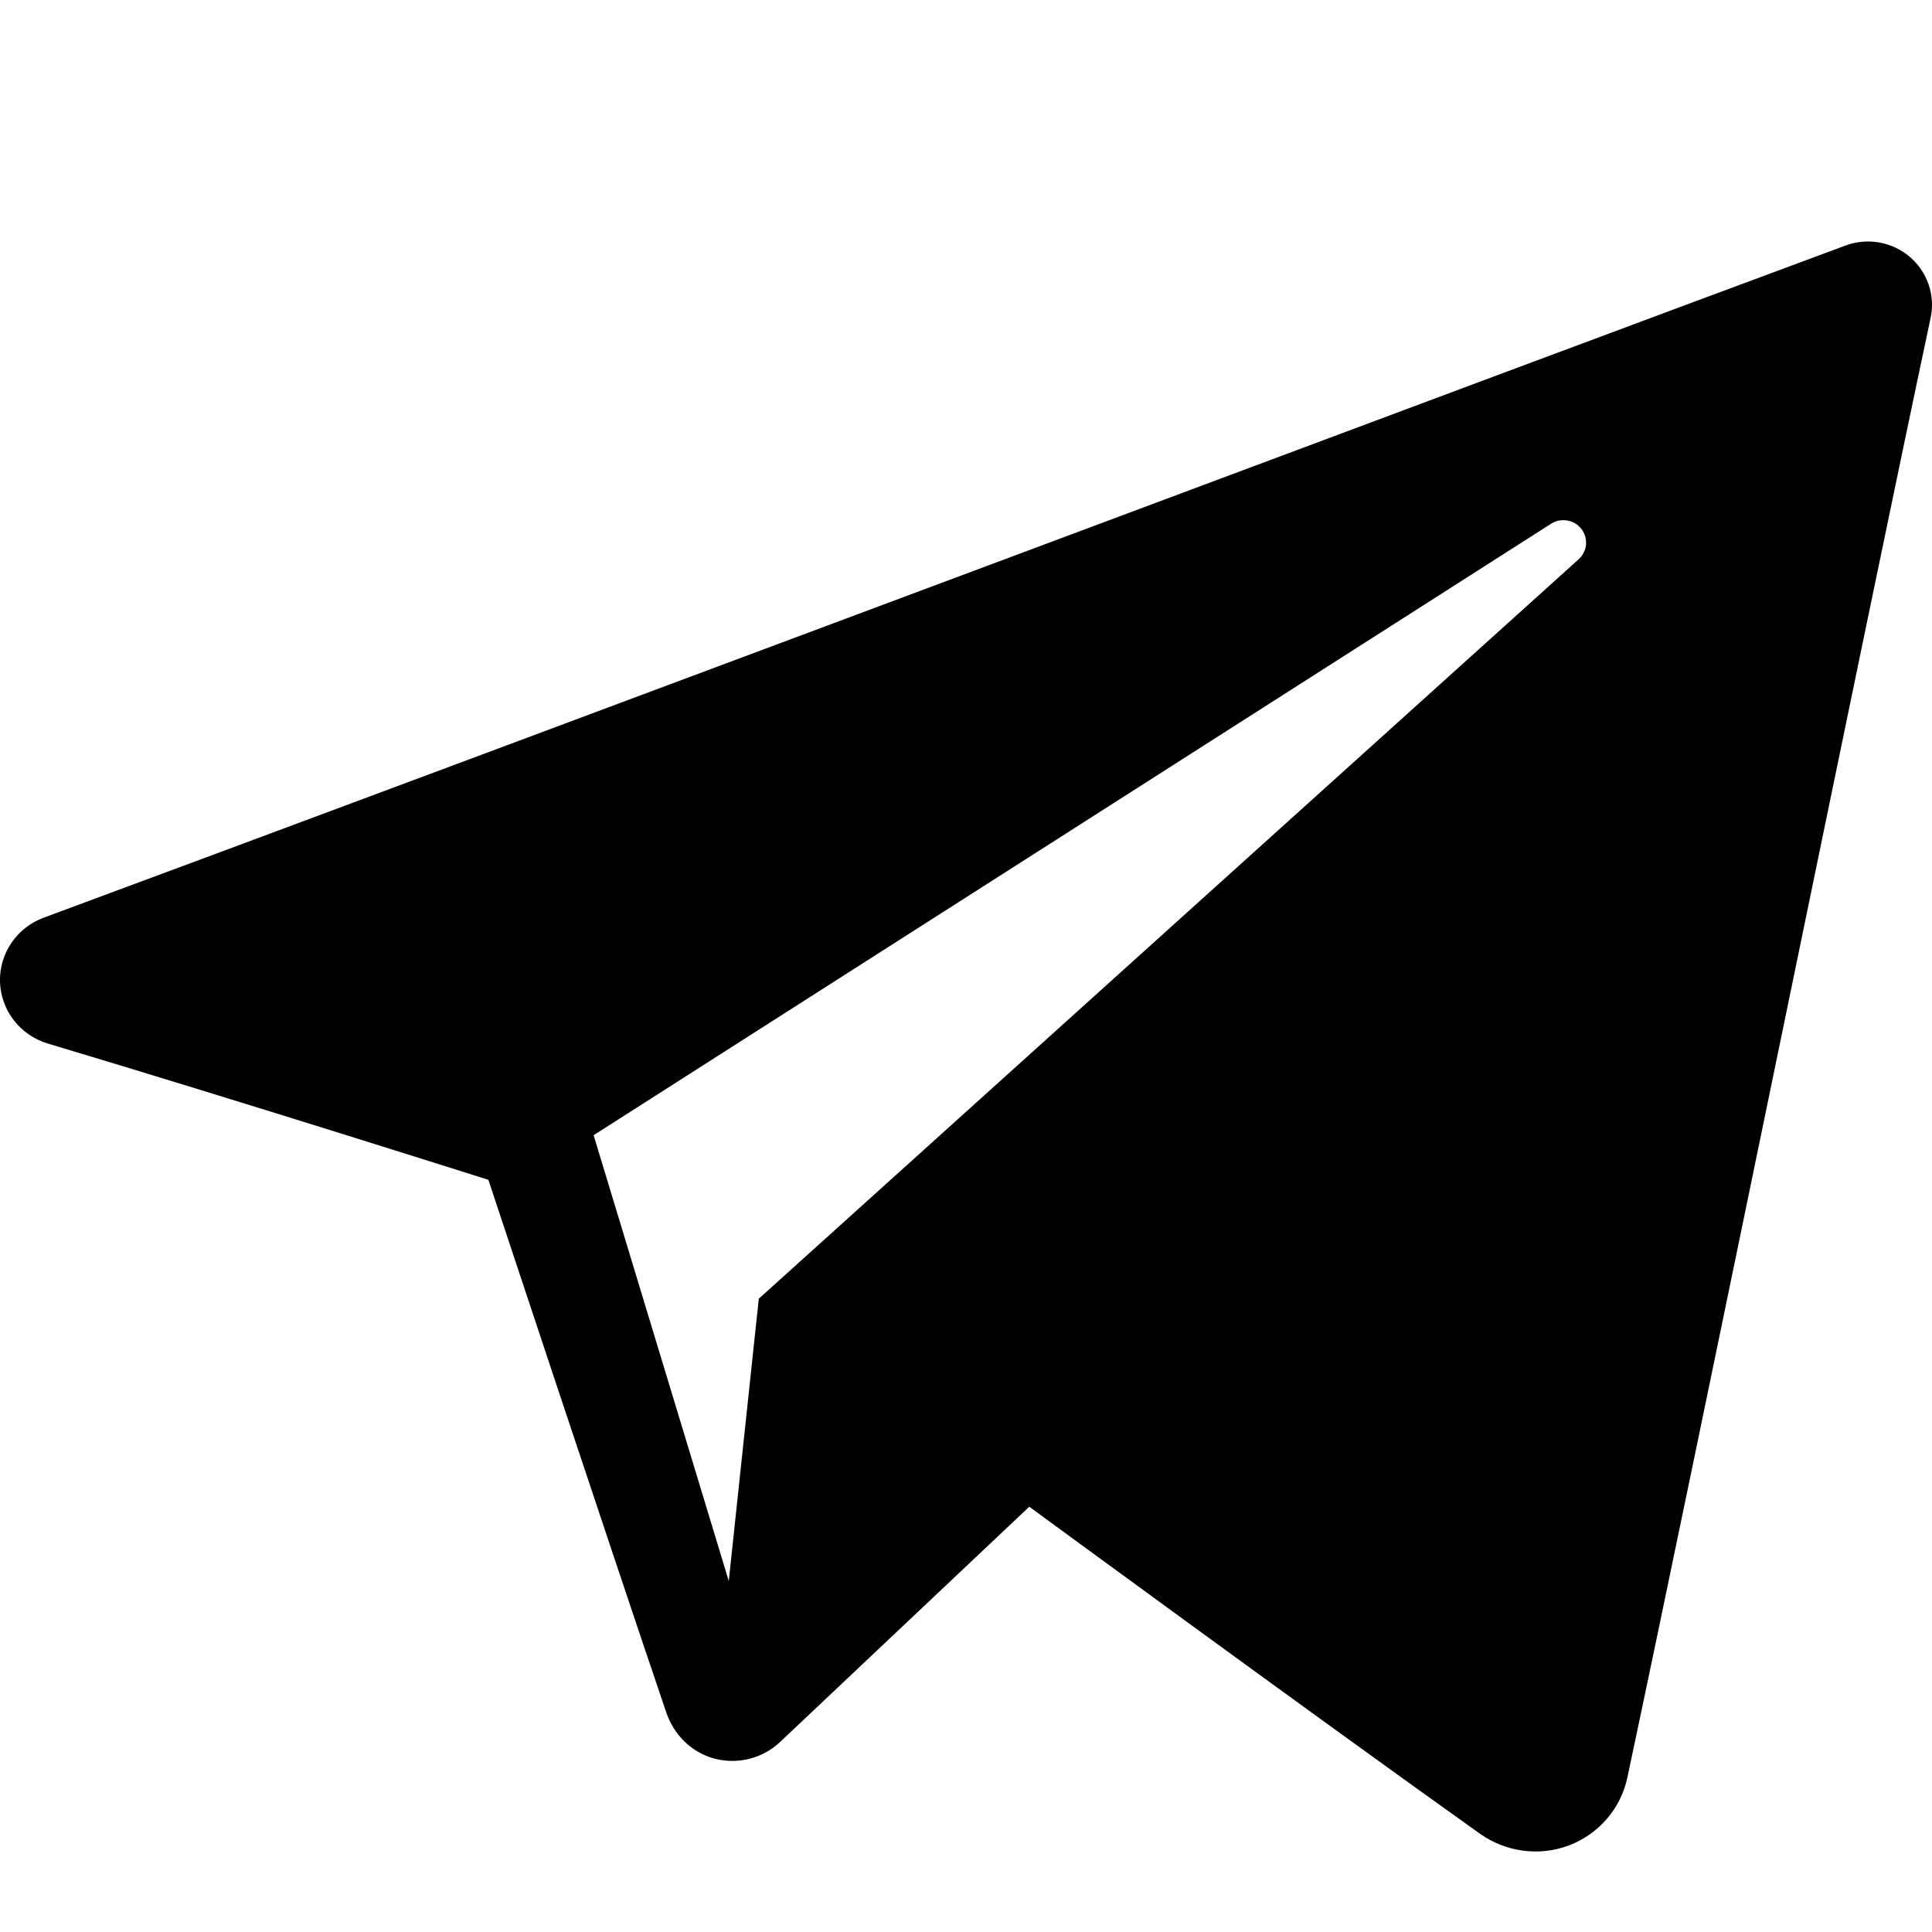
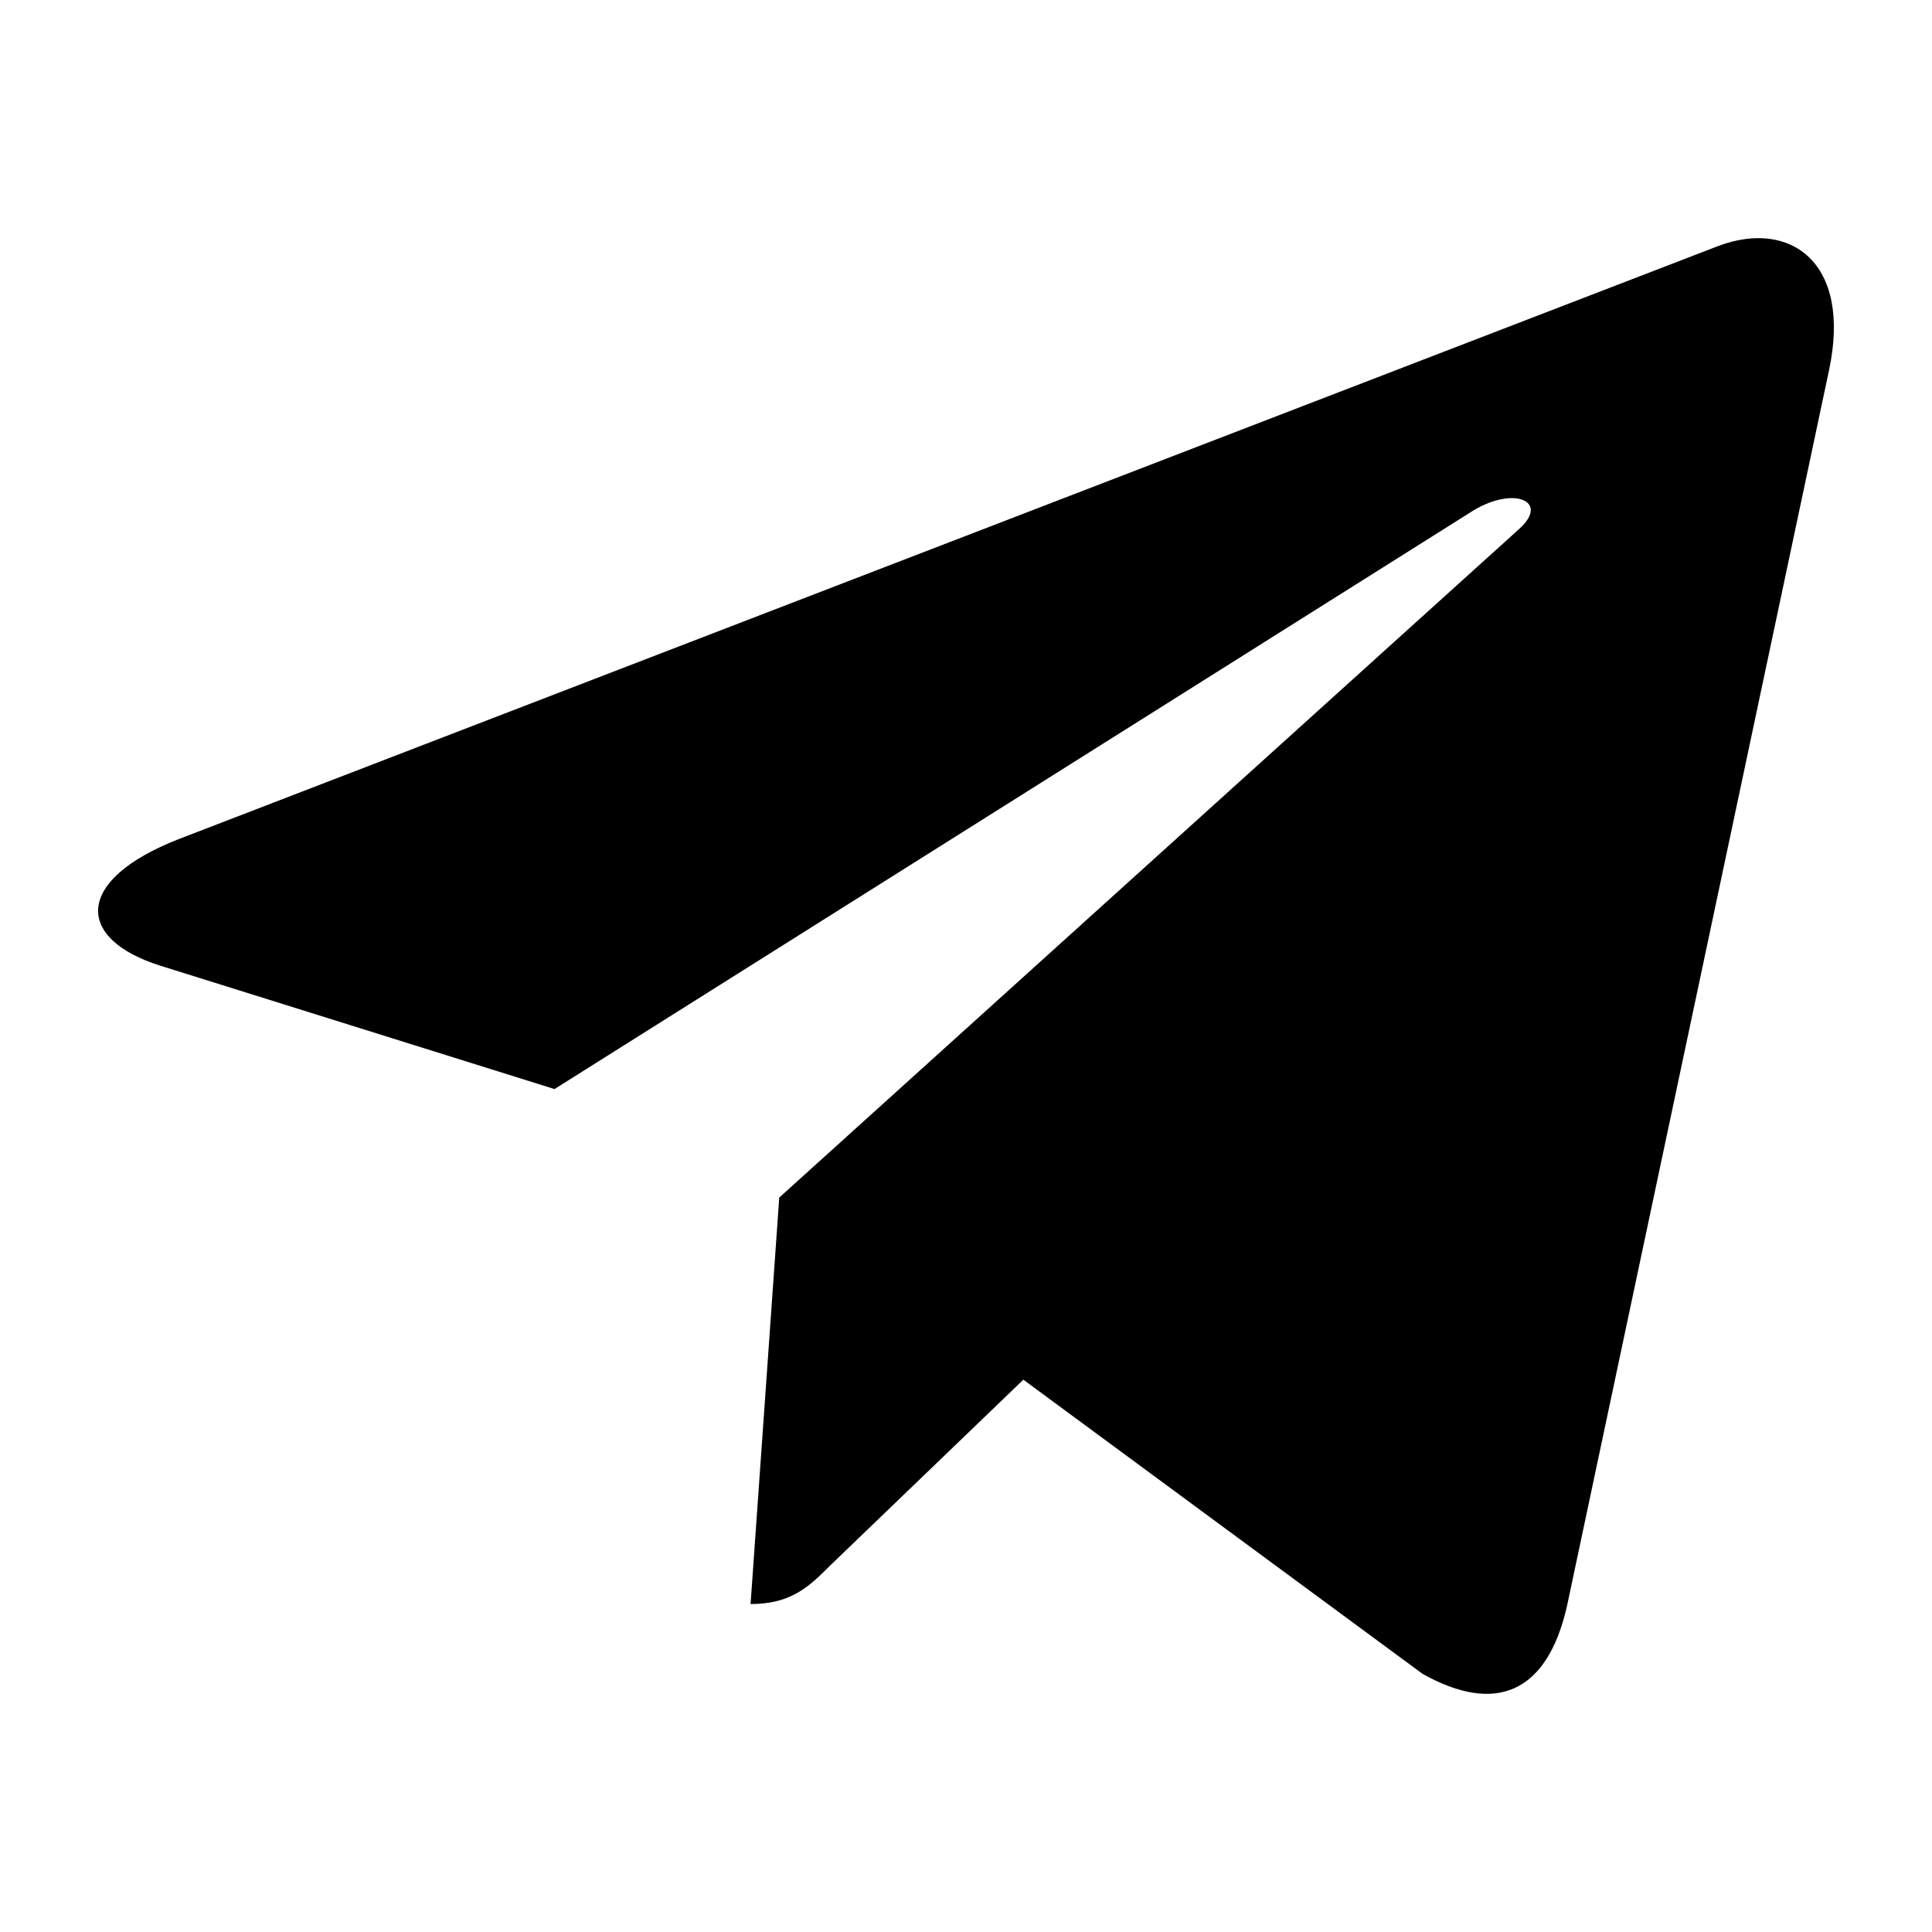
- <svg xmlns="http://www.w3.org/2000/svg" width="24px" height="24px" version="1.1" xml:space="preserve" style="fill-rule:evenodd;clip-rule:evenodd;stroke-linejoin:round;stroke-miterlimit:1.414;">
-   <path id="telegram-1" d="M18.384,22.779c0.322,0.228 0.737,0.285 1.107,0.145c0.37,-0.141 0.642,-0.457 0.724,-0.84c0.869,-4.084 2.977,-14.421 3.768,-18.136c0.06,-0.28 -0.04,-0.571 -0.26,-0.758c-0.22,-0.187 -0.525,-0.241 -0.797,-0.14c-4.193,1.552 -17.106,6.397 -22.384,8.35c-0.335,0.124 -0.553,0.446 -0.542,0.799c0.012,0.354 0.25,0.661 0.593,0.764c2.367,0.708 5.474,1.693 5.474,1.693c0,0 1.452,4.385 2.209,6.615c0.095,0.28 0.314,0.5 0.603,0.576c0.288,0.075 0.596,-0.004 0.811,-0.207c1.216,-1.148 3.096,-2.923 3.096,-2.923c0,0 3.572,2.619 5.598,4.062Zm-11.01,-8.677l1.679,5.538l0.373,-3.507c0,0 6.487,-5.851 10.185,-9.186c0.108,-0.098 0.123,-0.262 0.033,-0.377c-0.089,-0.115 -0.253,-0.142 -0.376,-0.064c-4.286,2.737 -11.894,7.596 -11.894,7.596Z" />
+ <svg xmlns="http://www.w3.org/2000/svg" height="512px" style="enable-background:new 0 0 512 512;" version="1.1" viewBox="0 0 512 512" width="512px" xml:space="preserve">
+   <g id="comp_x5F_335-telegram">
+     <g>
+       <path d="M484.689,98.231l-69.417,327.37c-5.237,23.105-18.895,28.854-38.304,17.972L271.2,365.631l-51.034,49.086    c-5.647,5.647-10.372,10.372-21.256,10.372l7.598-107.722L402.539,140.23c8.523-7.598-1.848-11.809-13.247-4.21L146.95,288.614    L42.619,255.96c-22.694-7.086-23.104-22.695,4.723-33.579L455.423,65.166C474.316,58.081,490.85,69.375,484.689,98.231z" />
+     </g>
+   </g>
+   <g id="Layer_1" />
</svg>
